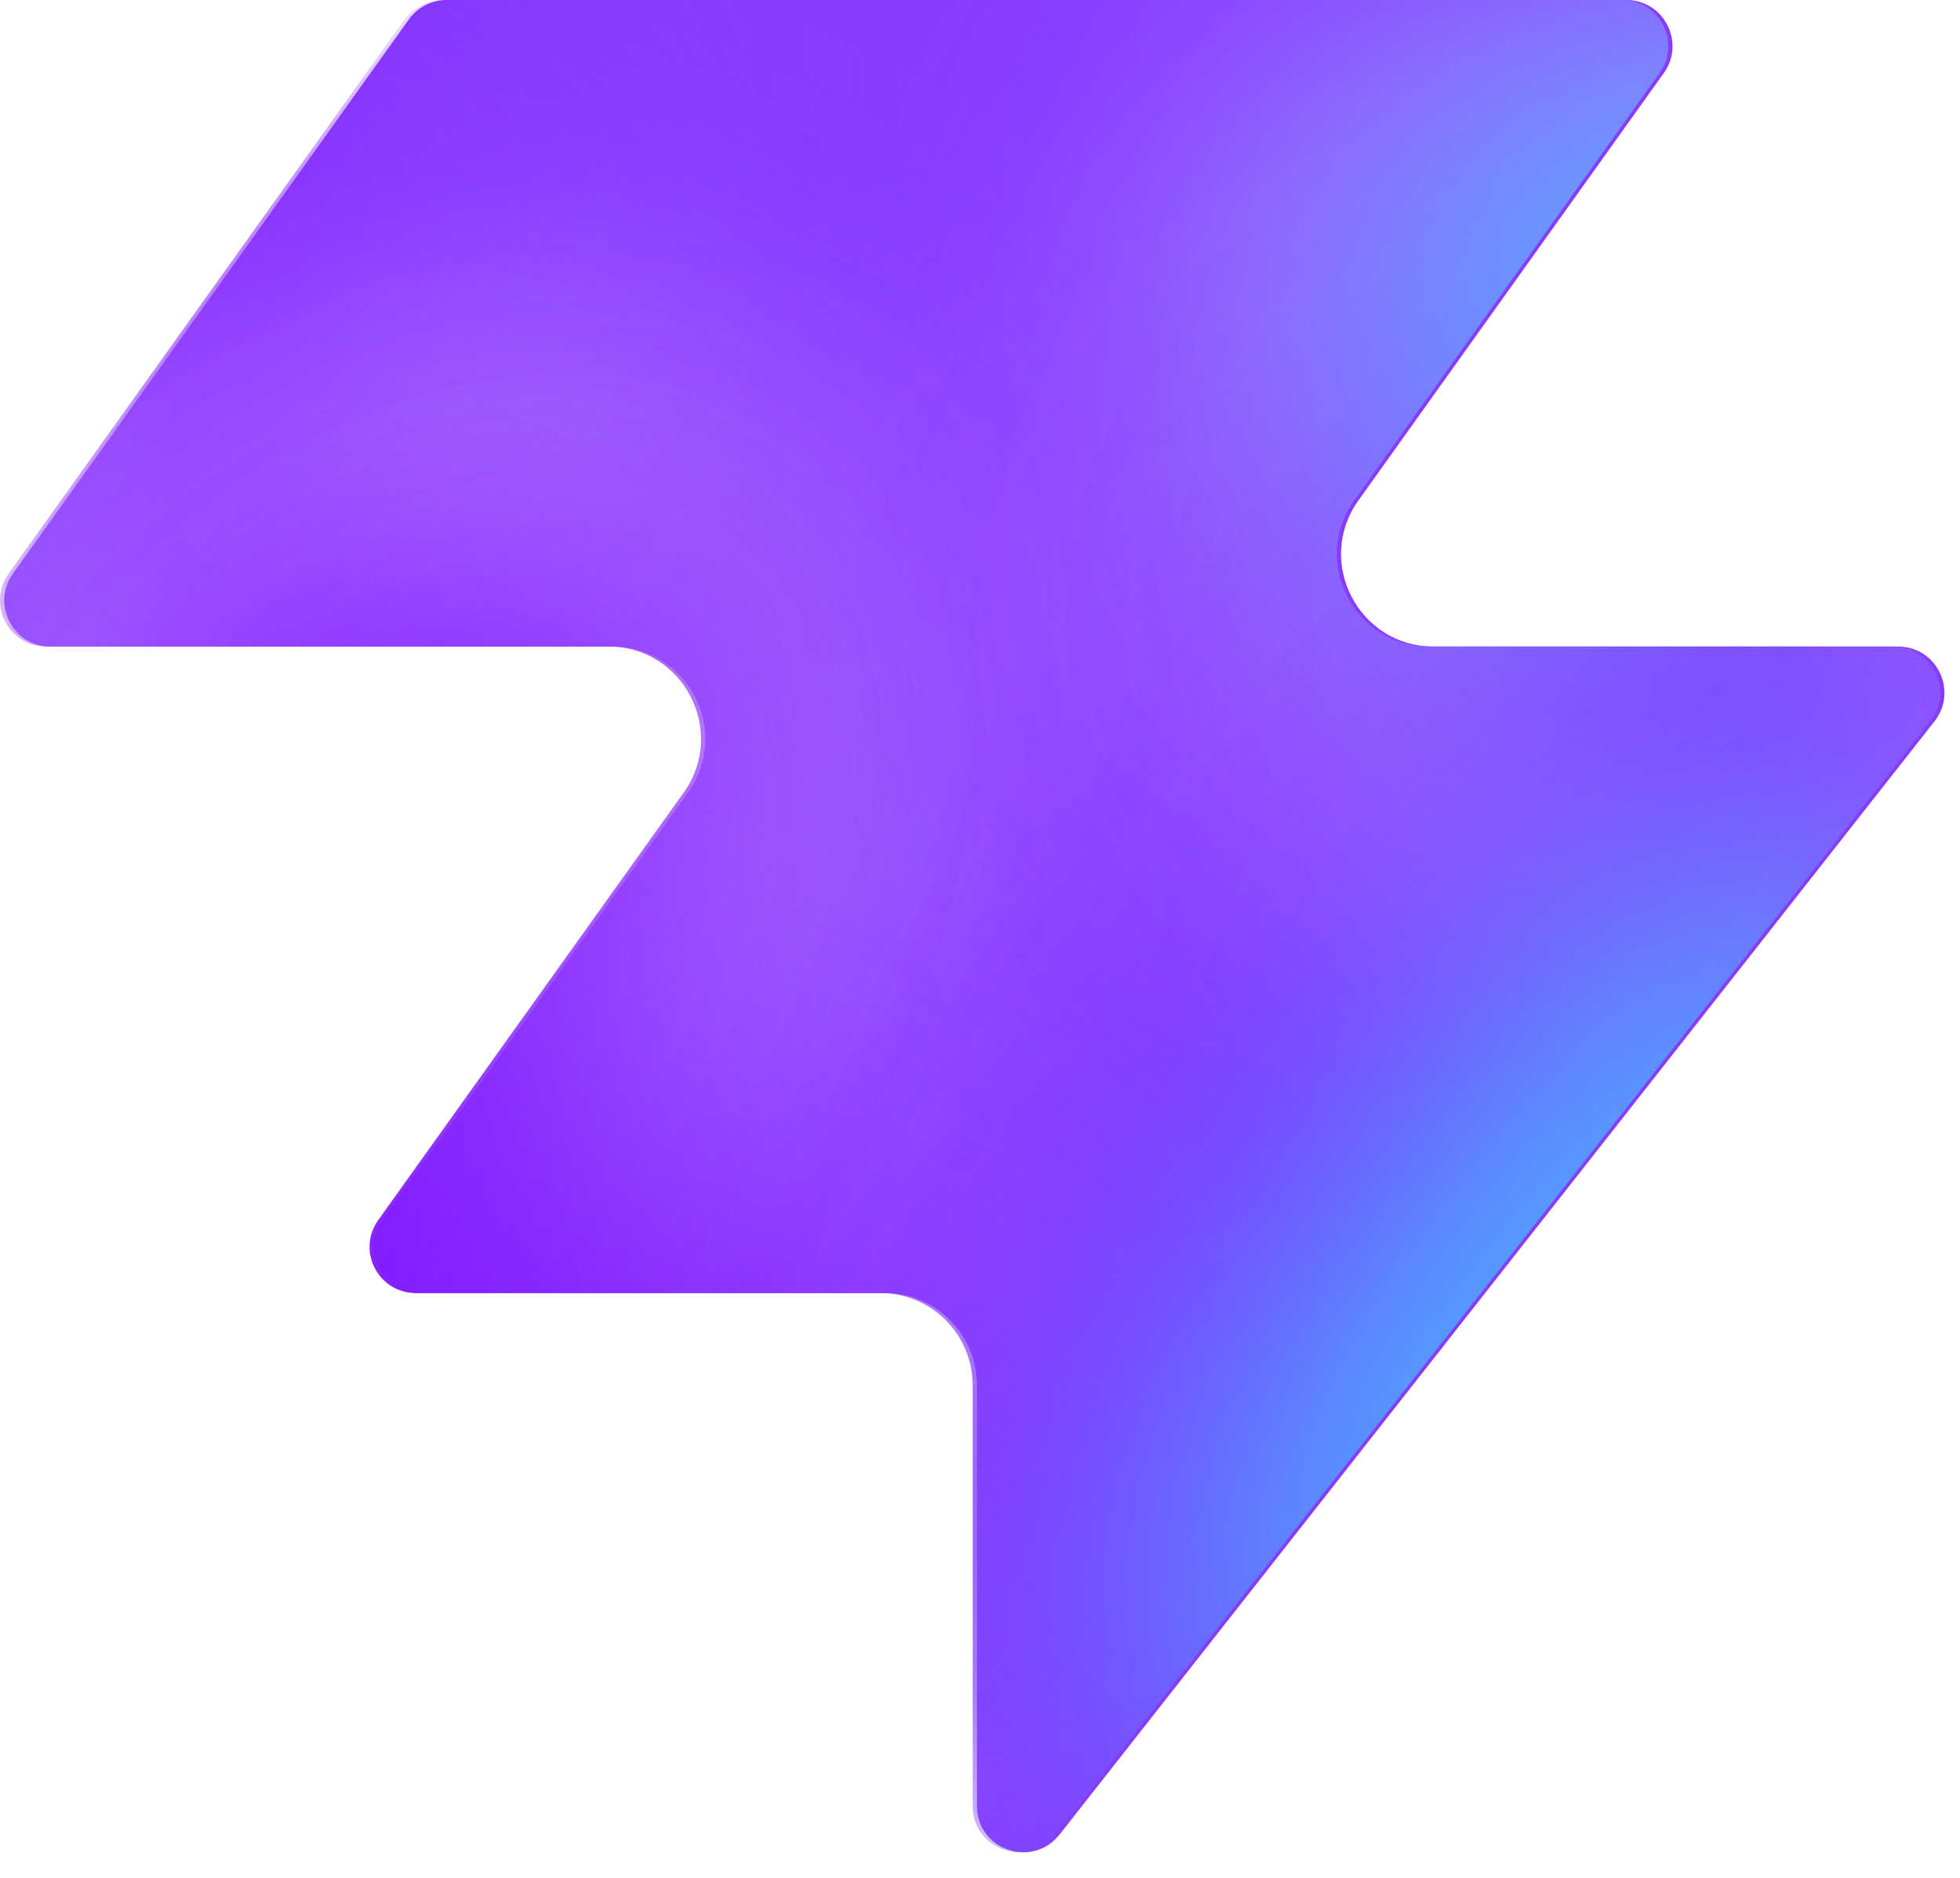
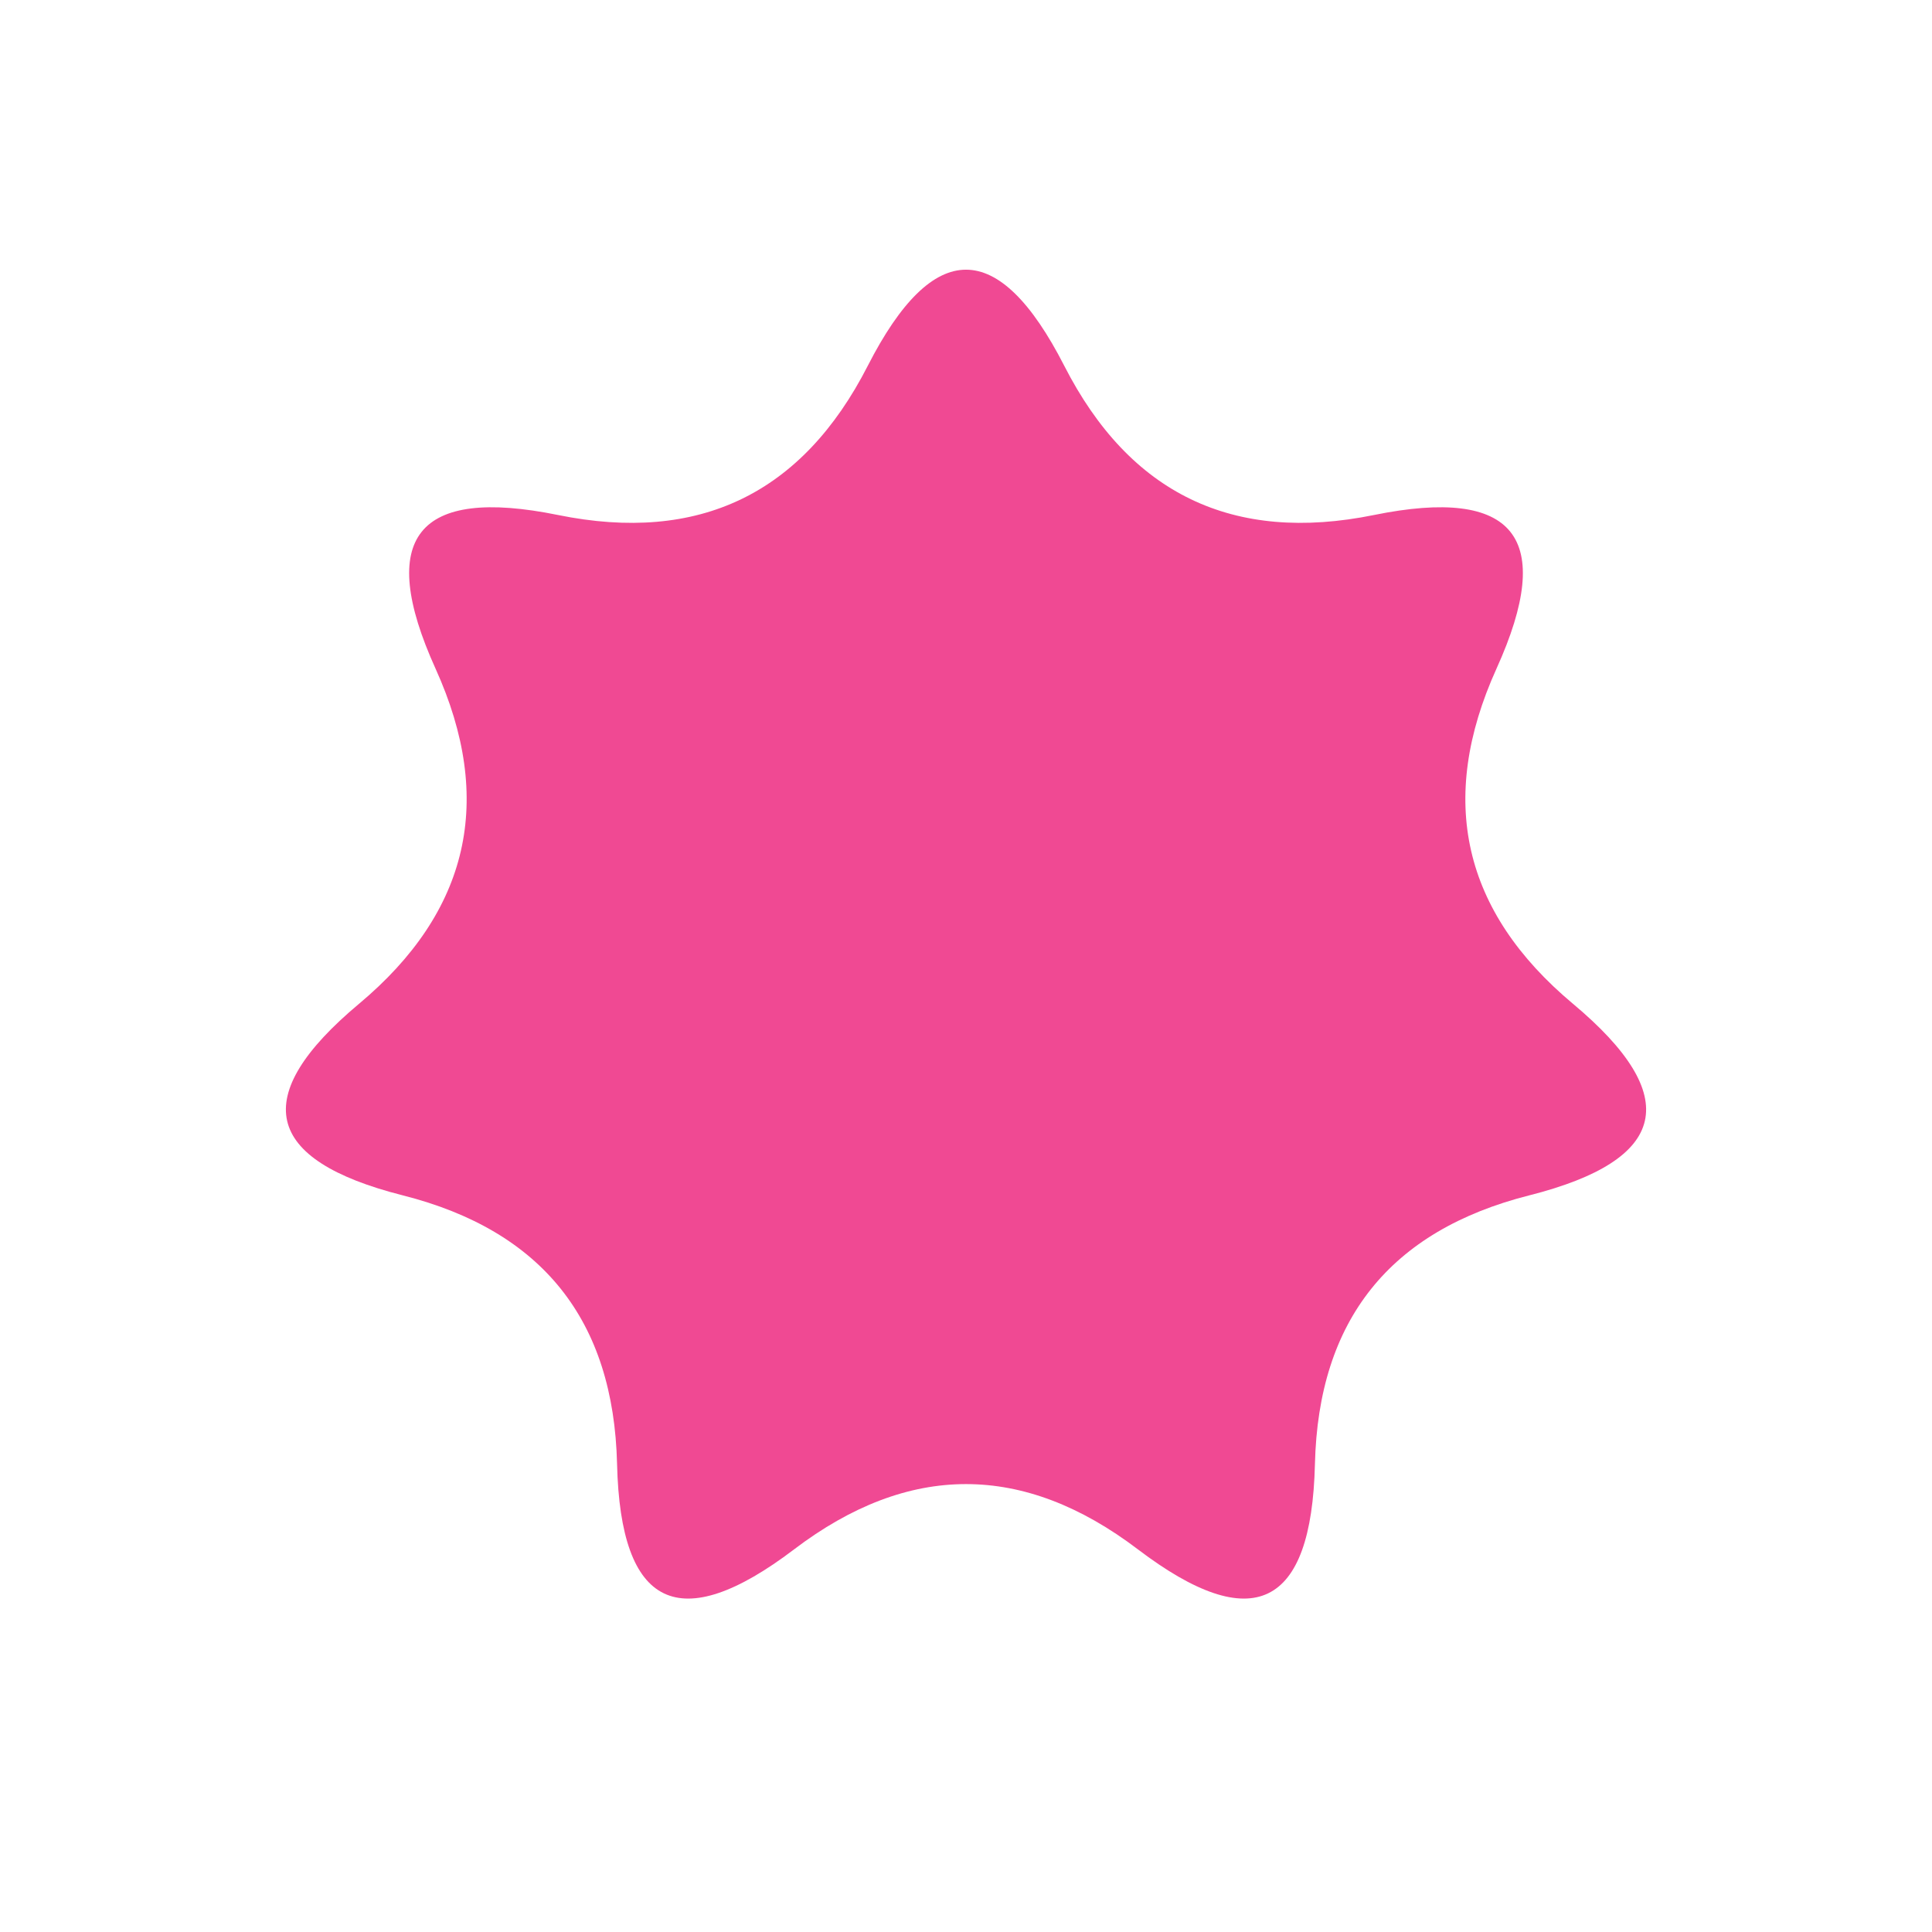
- <svg xmlns="http://www.w3.org/2000/svg" width="48" height="46" fill="none" viewBox="0 0 48 46">
-   <path fill="#863bff" d="M25.946 44.938c-.664.845-2.021.375-2.021-.698V33.937a2.26 2.26 0 0 0-2.262-2.262H10.287c-.92 0-1.456-1.04-.92-1.788l7.48-10.471c1.07-1.497 0-3.578-1.842-3.578H1.237c-.92 0-1.456-1.04-.92-1.788L10.013.474c.214-.297.556-.474.92-.474h28.894c.92 0 1.456 1.04.92 1.788l-7.48 10.471c-1.07 1.498 0 3.579 1.842 3.579h11.377c.943 0 1.473 1.088.89 1.83L25.947 44.94z" style="fill:#863bff;fill:color(display-p3 .525 .23 1);fill-opacity:1" />
-   <mask id="a" width="48" height="46" x="0" y="0" maskUnits="userSpaceOnUse" style="mask-type:alpha">
-     <path fill="#000" d="M25.842 44.938c-.664.844-2.021.375-2.021-.698V33.937a2.26 2.26 0 0 0-2.262-2.262H10.183c-.92 0-1.456-1.04-.92-1.788l7.48-10.471c1.07-1.498 0-3.579-1.842-3.579H1.133c-.92 0-1.456-1.04-.92-1.787L9.91.473c.214-.297.556-.474.92-.474h28.894c.92 0 1.456 1.04.92 1.788l-7.48 10.471c-1.07 1.498 0 3.578 1.842 3.578h11.377c.943 0 1.473 1.088.89 1.832L25.843 44.94z" style="fill:#000;fill-opacity:1" />
-   </mask>
-   <g mask="url(#a)">
-     <g filter="url(#b)">
-       <ellipse cx="5.508" cy="14.704" fill="#ede6ff" rx="5.508" ry="14.704" style="fill:#ede6ff;fill:color(display-p3 .927 .903 1);fill-opacity:1" transform="matrix(.00324 1 1 -.00324 -4.47 31.516)" />
-     </g>
-     <g filter="url(#c)">
-       <ellipse cx="10.399" cy="29.851" fill="#ede6ff" rx="10.399" ry="29.851" style="fill:#ede6ff;fill:color(display-p3 .927 .903 1);fill-opacity:1" transform="matrix(.00324 1 1 -.00324 -39.328 7.883)" />
-     </g>
-     <g filter="url(#d)">
-       <ellipse cx="5.508" cy="30.487" fill="#7e14ff" rx="5.508" ry="30.487" style="fill:#7e14ff;fill:color(display-p3 .492 .077 1);fill-opacity:1" transform="rotate(89.814 -25.913 -14.639)scale(1 -1)" />
-     </g>
-     <g filter="url(#e)">
-       <ellipse cx="5.508" cy="30.599" fill="#7e14ff" rx="5.508" ry="30.599" style="fill:#7e14ff;fill:color(display-p3 .492 .077 1);fill-opacity:1" transform="rotate(89.814 -32.644 -3.334)scale(1 -1)" />
-     </g>
-     <g filter="url(#f)">
-       <ellipse cx="5.508" cy="30.599" fill="#7e14ff" rx="5.508" ry="30.599" style="fill:#7e14ff;fill:color(display-p3 .492 .077 1);fill-opacity:1" transform="matrix(.00324 1 1 -.00324 -34.34 30.47)" />
-     </g>
-     <g filter="url(#g)">
-       <ellipse cx="14.072" cy="22.078" fill="#ede6ff" rx="14.072" ry="22.078" style="fill:#ede6ff;fill:color(display-p3 .927 .903 1);fill-opacity:1" transform="rotate(93.35 24.506 48.493)scale(-1 1)" />
-     </g>
-     <g filter="url(#h)">
-       <ellipse cx="3.47" cy="21.501" fill="#7e14ff" rx="3.47" ry="21.501" style="fill:#7e14ff;fill:color(display-p3 .492 .077 1);fill-opacity:1" transform="rotate(89.009 28.708 47.59)scale(-1 1)" />
-     </g>
-     <g filter="url(#i)">
-       <ellipse cx="3.47" cy="21.501" fill="#7e14ff" rx="3.47" ry="21.501" style="fill:#7e14ff;fill:color(display-p3 .492 .077 1);fill-opacity:1" transform="rotate(89.009 28.708 47.59)scale(-1 1)" />
-     </g>
-     <g filter="url(#j)">
-       <ellipse cx=".387" cy="8.972" fill="#7e14ff" rx="4.407" ry="29.108" style="fill:#7e14ff;fill:color(display-p3 .492 .077 1);fill-opacity:1" transform="rotate(39.51 .387 8.972)" />
-     </g>
-     <g filter="url(#k)">
-       <ellipse cx="47.523" cy="-6.092" fill="#7e14ff" rx="4.407" ry="29.108" style="fill:#7e14ff;fill:color(display-p3 .492 .077 1);fill-opacity:1" transform="rotate(37.892 47.523 -6.092)" />
-     </g>
-     <g filter="url(#l)">
-       <ellipse cx="41.412" cy="6.333" fill="#47bfff" rx="5.971" ry="9.665" style="fill:#47bfff;fill:color(display-p3 .28 .748 1);fill-opacity:1" transform="rotate(37.892 41.412 6.333)" />
-     </g>
-     <g filter="url(#m)">
-       <ellipse cx="-1.879" cy="38.332" fill="#7e14ff" rx="4.407" ry="29.108" style="fill:#7e14ff;fill:color(display-p3 .492 .077 1);fill-opacity:1" transform="rotate(37.892 -1.88 38.332)" />
-     </g>
-     <g filter="url(#n)">
-       <ellipse cx="-1.879" cy="38.332" fill="#7e14ff" rx="4.407" ry="29.108" style="fill:#7e14ff;fill:color(display-p3 .492 .077 1);fill-opacity:1" transform="rotate(37.892 -1.88 38.332)" />
-     </g>
-     <g filter="url(#o)">
-       <ellipse cx="35.651" cy="29.907" fill="#7e14ff" rx="4.407" ry="29.108" style="fill:#7e14ff;fill:color(display-p3 .492 .077 1);fill-opacity:1" transform="rotate(37.892 35.651 29.907)" />
-     </g>
-     <g filter="url(#p)">
-       <ellipse cx="38.418" cy="32.4" fill="#47bfff" rx="5.971" ry="15.297" style="fill:#47bfff;fill:color(display-p3 .28 .748 1);fill-opacity:1" transform="rotate(37.892 38.418 32.4)" />
-     </g>
-   </g>
-   <defs>
-     <filter id="b" width="60.045" height="41.654" x="-19.77" y="16.149" color-interpolation-filters="sRGB" filterUnits="userSpaceOnUse">
-       <feFlood flood-opacity="0" result="BackgroundImageFix" />
-       <feBlend in="SourceGraphic" in2="BackgroundImageFix" result="shape" />
-       <feGaussianBlur result="effect1_foregroundBlur_2002_17158" stdDeviation="7.659" />
-     </filter>
-     <filter id="c" width="90.34" height="51.437" x="-54.613" y="-7.533" color-interpolation-filters="sRGB" filterUnits="userSpaceOnUse">
-       <feFlood flood-opacity="0" result="BackgroundImageFix" />
-       <feBlend in="SourceGraphic" in2="BackgroundImageFix" result="shape" />
-       <feGaussianBlur result="effect1_foregroundBlur_2002_17158" stdDeviation="7.659" />
-     </filter>
-     <filter id="d" width="79.355" height="29.4" x="-49.64" y="2.03" color-interpolation-filters="sRGB" filterUnits="userSpaceOnUse">
-       <feFlood flood-opacity="0" result="BackgroundImageFix" />
-       <feBlend in="SourceGraphic" in2="BackgroundImageFix" result="shape" />
-       <feGaussianBlur result="effect1_foregroundBlur_2002_17158" stdDeviation="4.596" />
-     </filter>
-     <filter id="e" width="79.579" height="29.4" x="-45.045" y="20.029" color-interpolation-filters="sRGB" filterUnits="userSpaceOnUse">
-       <feFlood flood-opacity="0" result="BackgroundImageFix" />
-       <feBlend in="SourceGraphic" in2="BackgroundImageFix" result="shape" />
-       <feGaussianBlur result="effect1_foregroundBlur_2002_17158" stdDeviation="4.596" />
-     </filter>
-     <filter id="f" width="79.579" height="29.4" x="-43.513" y="21.178" color-interpolation-filters="sRGB" filterUnits="userSpaceOnUse">
-       <feFlood flood-opacity="0" result="BackgroundImageFix" />
-       <feBlend in="SourceGraphic" in2="BackgroundImageFix" result="shape" />
-       <feGaussianBlur result="effect1_foregroundBlur_2002_17158" stdDeviation="4.596" />
-     </filter>
-     <filter id="g" width="74.749" height="58.852" x="15.756" y="-17.901" color-interpolation-filters="sRGB" filterUnits="userSpaceOnUse">
-       <feFlood flood-opacity="0" result="BackgroundImageFix" />
-       <feBlend in="SourceGraphic" in2="BackgroundImageFix" result="shape" />
-       <feGaussianBlur result="effect1_foregroundBlur_2002_17158" stdDeviation="7.659" />
-     </filter>
-     <filter id="h" width="61.377" height="25.362" x="23.548" y="2.284" color-interpolation-filters="sRGB" filterUnits="userSpaceOnUse">
-       <feFlood flood-opacity="0" result="BackgroundImageFix" />
-       <feBlend in="SourceGraphic" in2="BackgroundImageFix" result="shape" />
-       <feGaussianBlur result="effect1_foregroundBlur_2002_17158" stdDeviation="4.596" />
-     </filter>
-     <filter id="i" width="61.377" height="25.362" x="23.548" y="2.284" color-interpolation-filters="sRGB" filterUnits="userSpaceOnUse">
-       <feFlood flood-opacity="0" result="BackgroundImageFix" />
-       <feBlend in="SourceGraphic" in2="BackgroundImageFix" result="shape" />
-       <feGaussianBlur result="effect1_foregroundBlur_2002_17158" stdDeviation="4.596" />
-     </filter>
-     <filter id="j" width="56.045" height="63.649" x="-27.636" y="-22.853" color-interpolation-filters="sRGB" filterUnits="userSpaceOnUse">
-       <feFlood flood-opacity="0" result="BackgroundImageFix" />
-       <feBlend in="SourceGraphic" in2="BackgroundImageFix" result="shape" />
-       <feGaussianBlur result="effect1_foregroundBlur_2002_17158" stdDeviation="4.596" />
-     </filter>
-     <filter id="k" width="54.814" height="64.646" x="20.116" y="-38.415" color-interpolation-filters="sRGB" filterUnits="userSpaceOnUse">
-       <feFlood flood-opacity="0" result="BackgroundImageFix" />
-       <feBlend in="SourceGraphic" in2="BackgroundImageFix" result="shape" />
-       <feGaussianBlur result="effect1_foregroundBlur_2002_17158" stdDeviation="4.596" />
-     </filter>
-     <filter id="l" width="33.541" height="35.313" x="24.641" y="-11.323" color-interpolation-filters="sRGB" filterUnits="userSpaceOnUse">
-       <feFlood flood-opacity="0" result="BackgroundImageFix" />
-       <feBlend in="SourceGraphic" in2="BackgroundImageFix" result="shape" />
-       <feGaussianBlur result="effect1_foregroundBlur_2002_17158" stdDeviation="4.596" />
-     </filter>
-     <filter id="m" width="54.814" height="64.646" x="-29.286" y="6.009" color-interpolation-filters="sRGB" filterUnits="userSpaceOnUse">
-       <feFlood flood-opacity="0" result="BackgroundImageFix" />
-       <feBlend in="SourceGraphic" in2="BackgroundImageFix" result="shape" />
-       <feGaussianBlur result="effect1_foregroundBlur_2002_17158" stdDeviation="4.596" />
-     </filter>
-     <filter id="n" width="54.814" height="64.646" x="-29.286" y="6.009" color-interpolation-filters="sRGB" filterUnits="userSpaceOnUse">
-       <feFlood flood-opacity="0" result="BackgroundImageFix" />
-       <feBlend in="SourceGraphic" in2="BackgroundImageFix" result="shape" />
-       <feGaussianBlur result="effect1_foregroundBlur_2002_17158" stdDeviation="4.596" />
-     </filter>
-     <filter id="o" width="54.814" height="64.646" x="8.244" y="-2.416" color-interpolation-filters="sRGB" filterUnits="userSpaceOnUse">
-       <feFlood flood-opacity="0" result="BackgroundImageFix" />
-       <feBlend in="SourceGraphic" in2="BackgroundImageFix" result="shape" />
-       <feGaussianBlur result="effect1_foregroundBlur_2002_17158" stdDeviation="4.596" />
-     </filter>
-     <filter id="p" width="39.409" height="43.623" x="18.713" y="10.588" color-interpolation-filters="sRGB" filterUnits="userSpaceOnUse">
-       <feFlood flood-opacity="0" result="BackgroundImageFix" />
-       <feBlend in="SourceGraphic" in2="BackgroundImageFix" result="shape" />
-       <feGaussianBlur result="effect1_foregroundBlur_2002_17158" stdDeviation="4.596" />
-     </filter>
-   </defs>
+ <svg xmlns="http://www.w3.org/2000/svg" viewBox="0 0 512 512" width="512" height="512">
+   <path fill="#f04993" d="M 229.97 96.94 Q 256.00 46.00 282.04 96.94 Q 308.07 147.88 364.13 136.48 Q 420.18 125.07 396.59 177.19 Q 372.99 229.30 416.86 266.02 Q 460.73 302.73 405.28 316.78 Q 349.82 330.82 348.47 388.01 Q 347.12 445.20 301.56 410.60 Q 256.00 376.00 210.44 410.60 Q 164.88 445.20 163.53 388.01 Q 162.18 330.82 106.73 316.78 Q 51.27 302.73 95.14 266.02 Q 139.01 229.30 115.42 177.19 Q 91.82 125.07 147.88 136.48 Q 203.93 147.88 229.97 96.94 Z" />
</svg>
